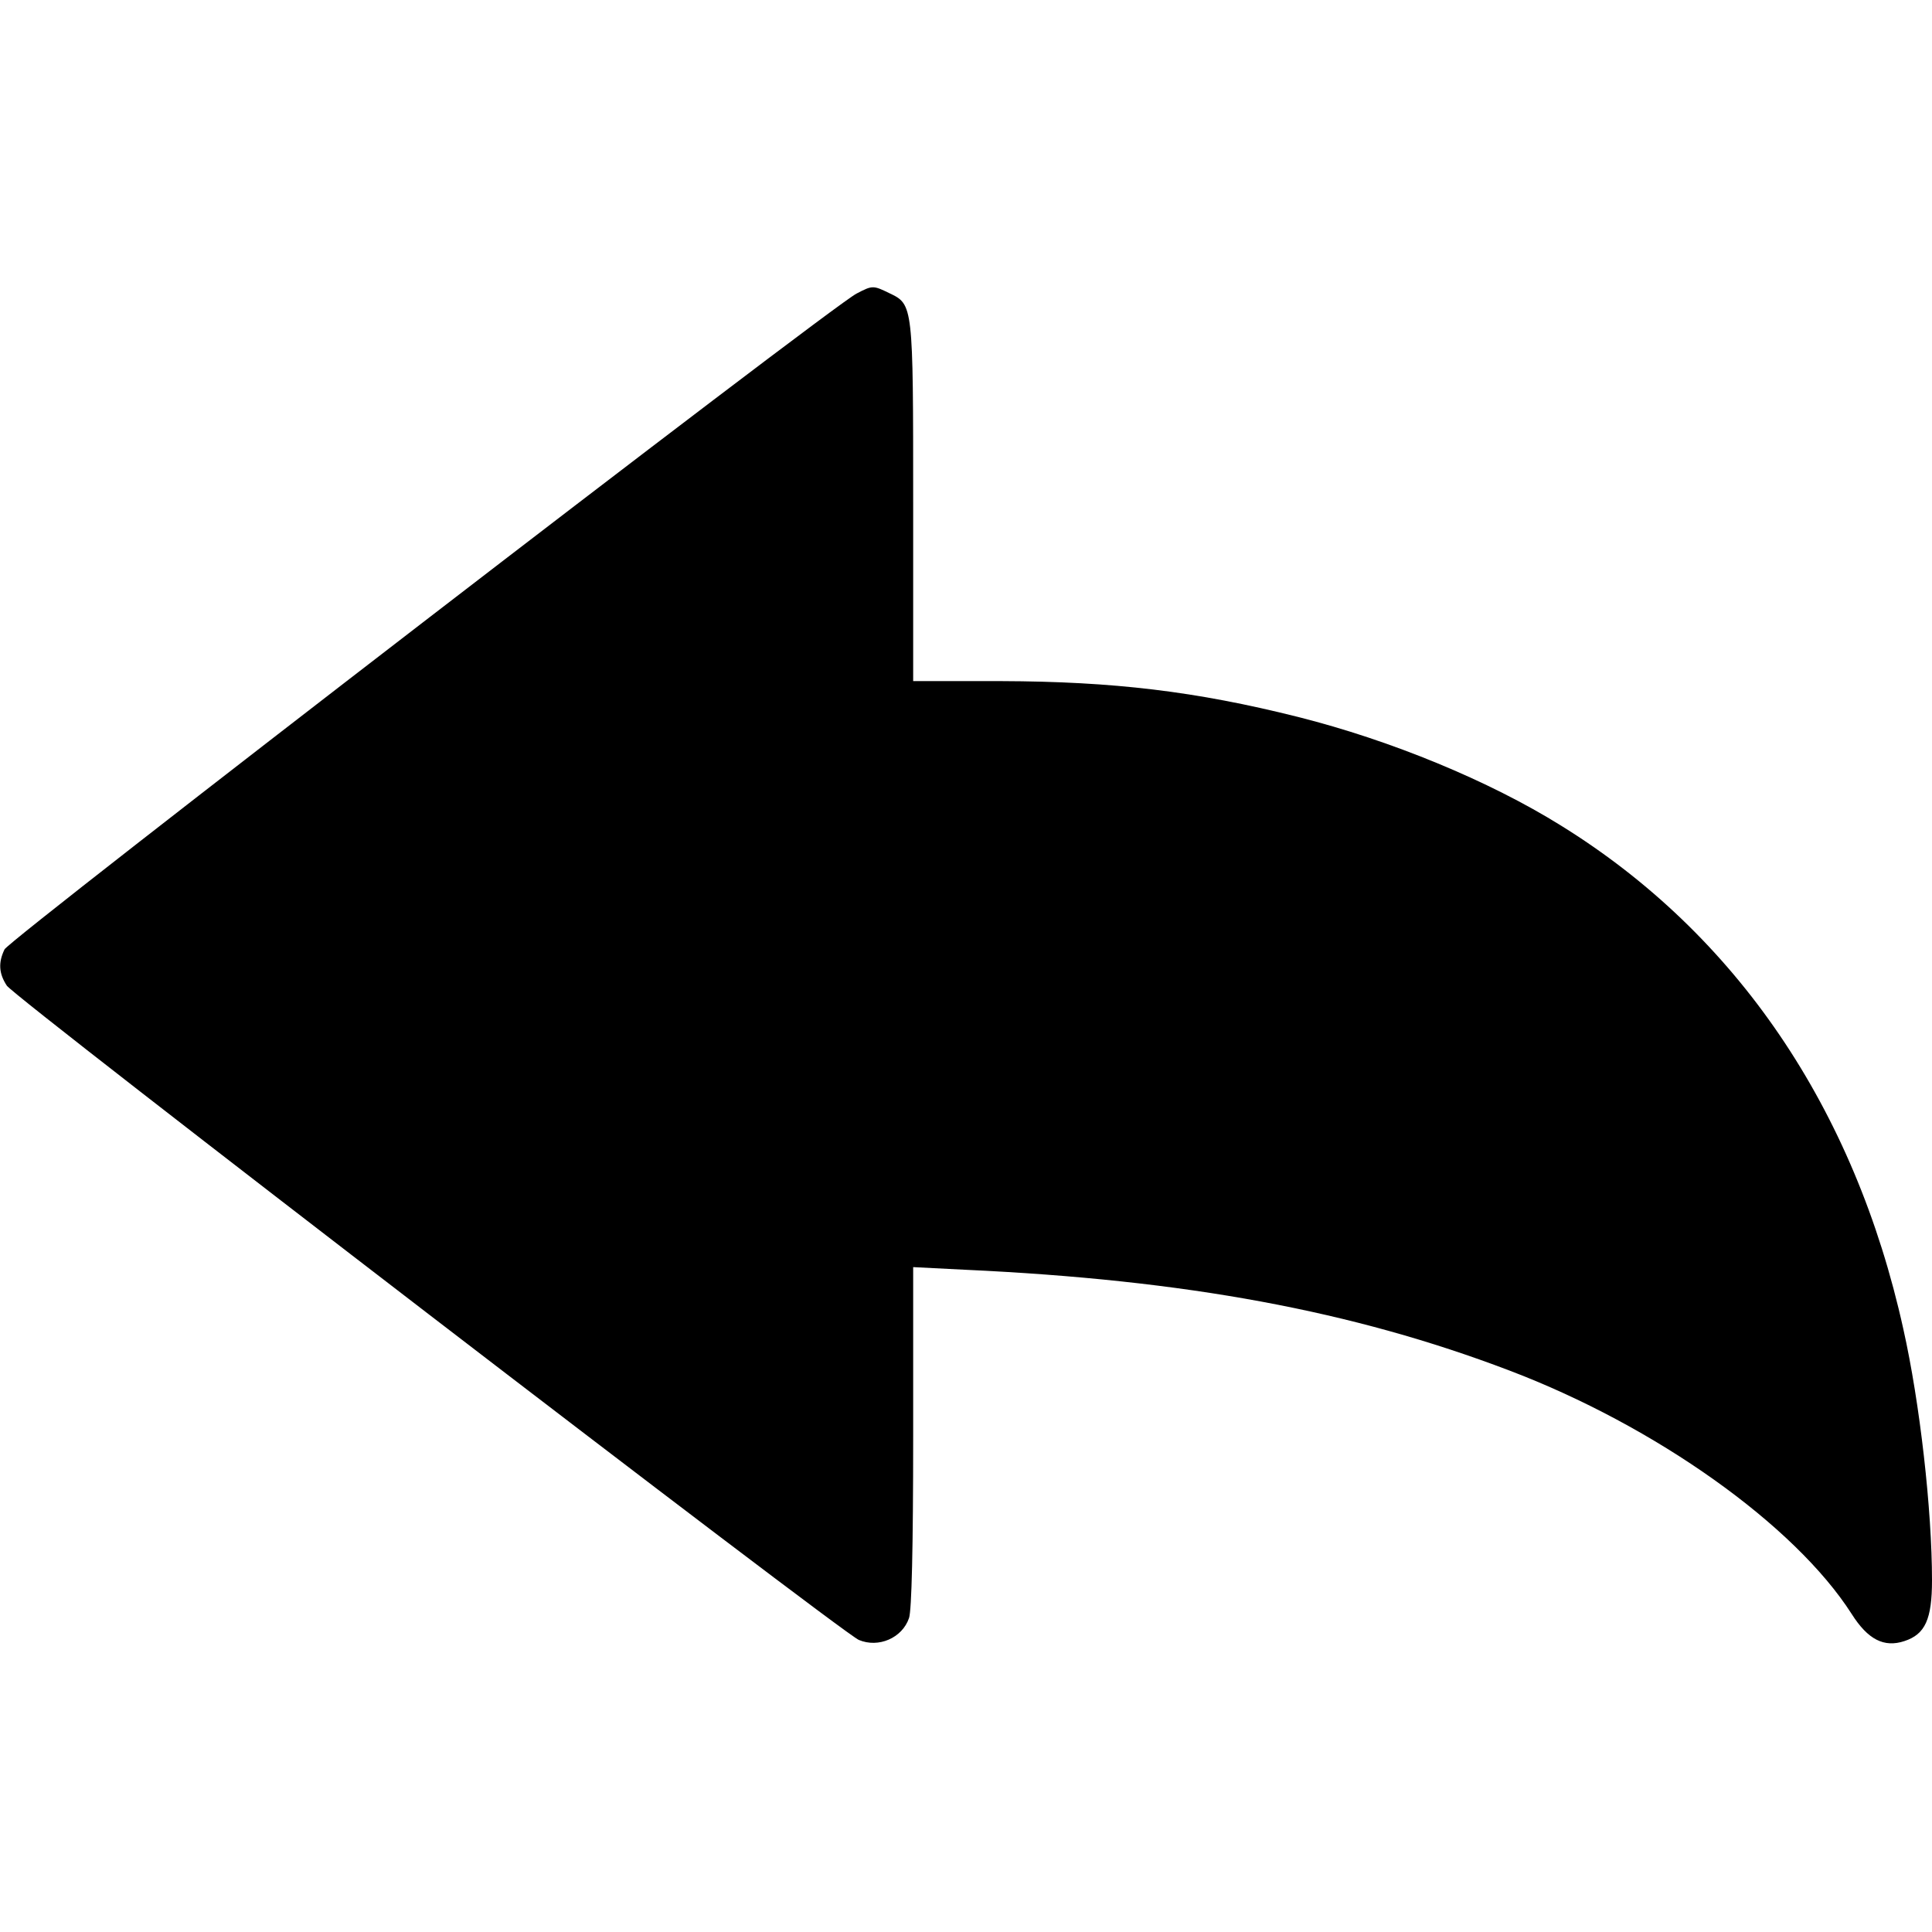
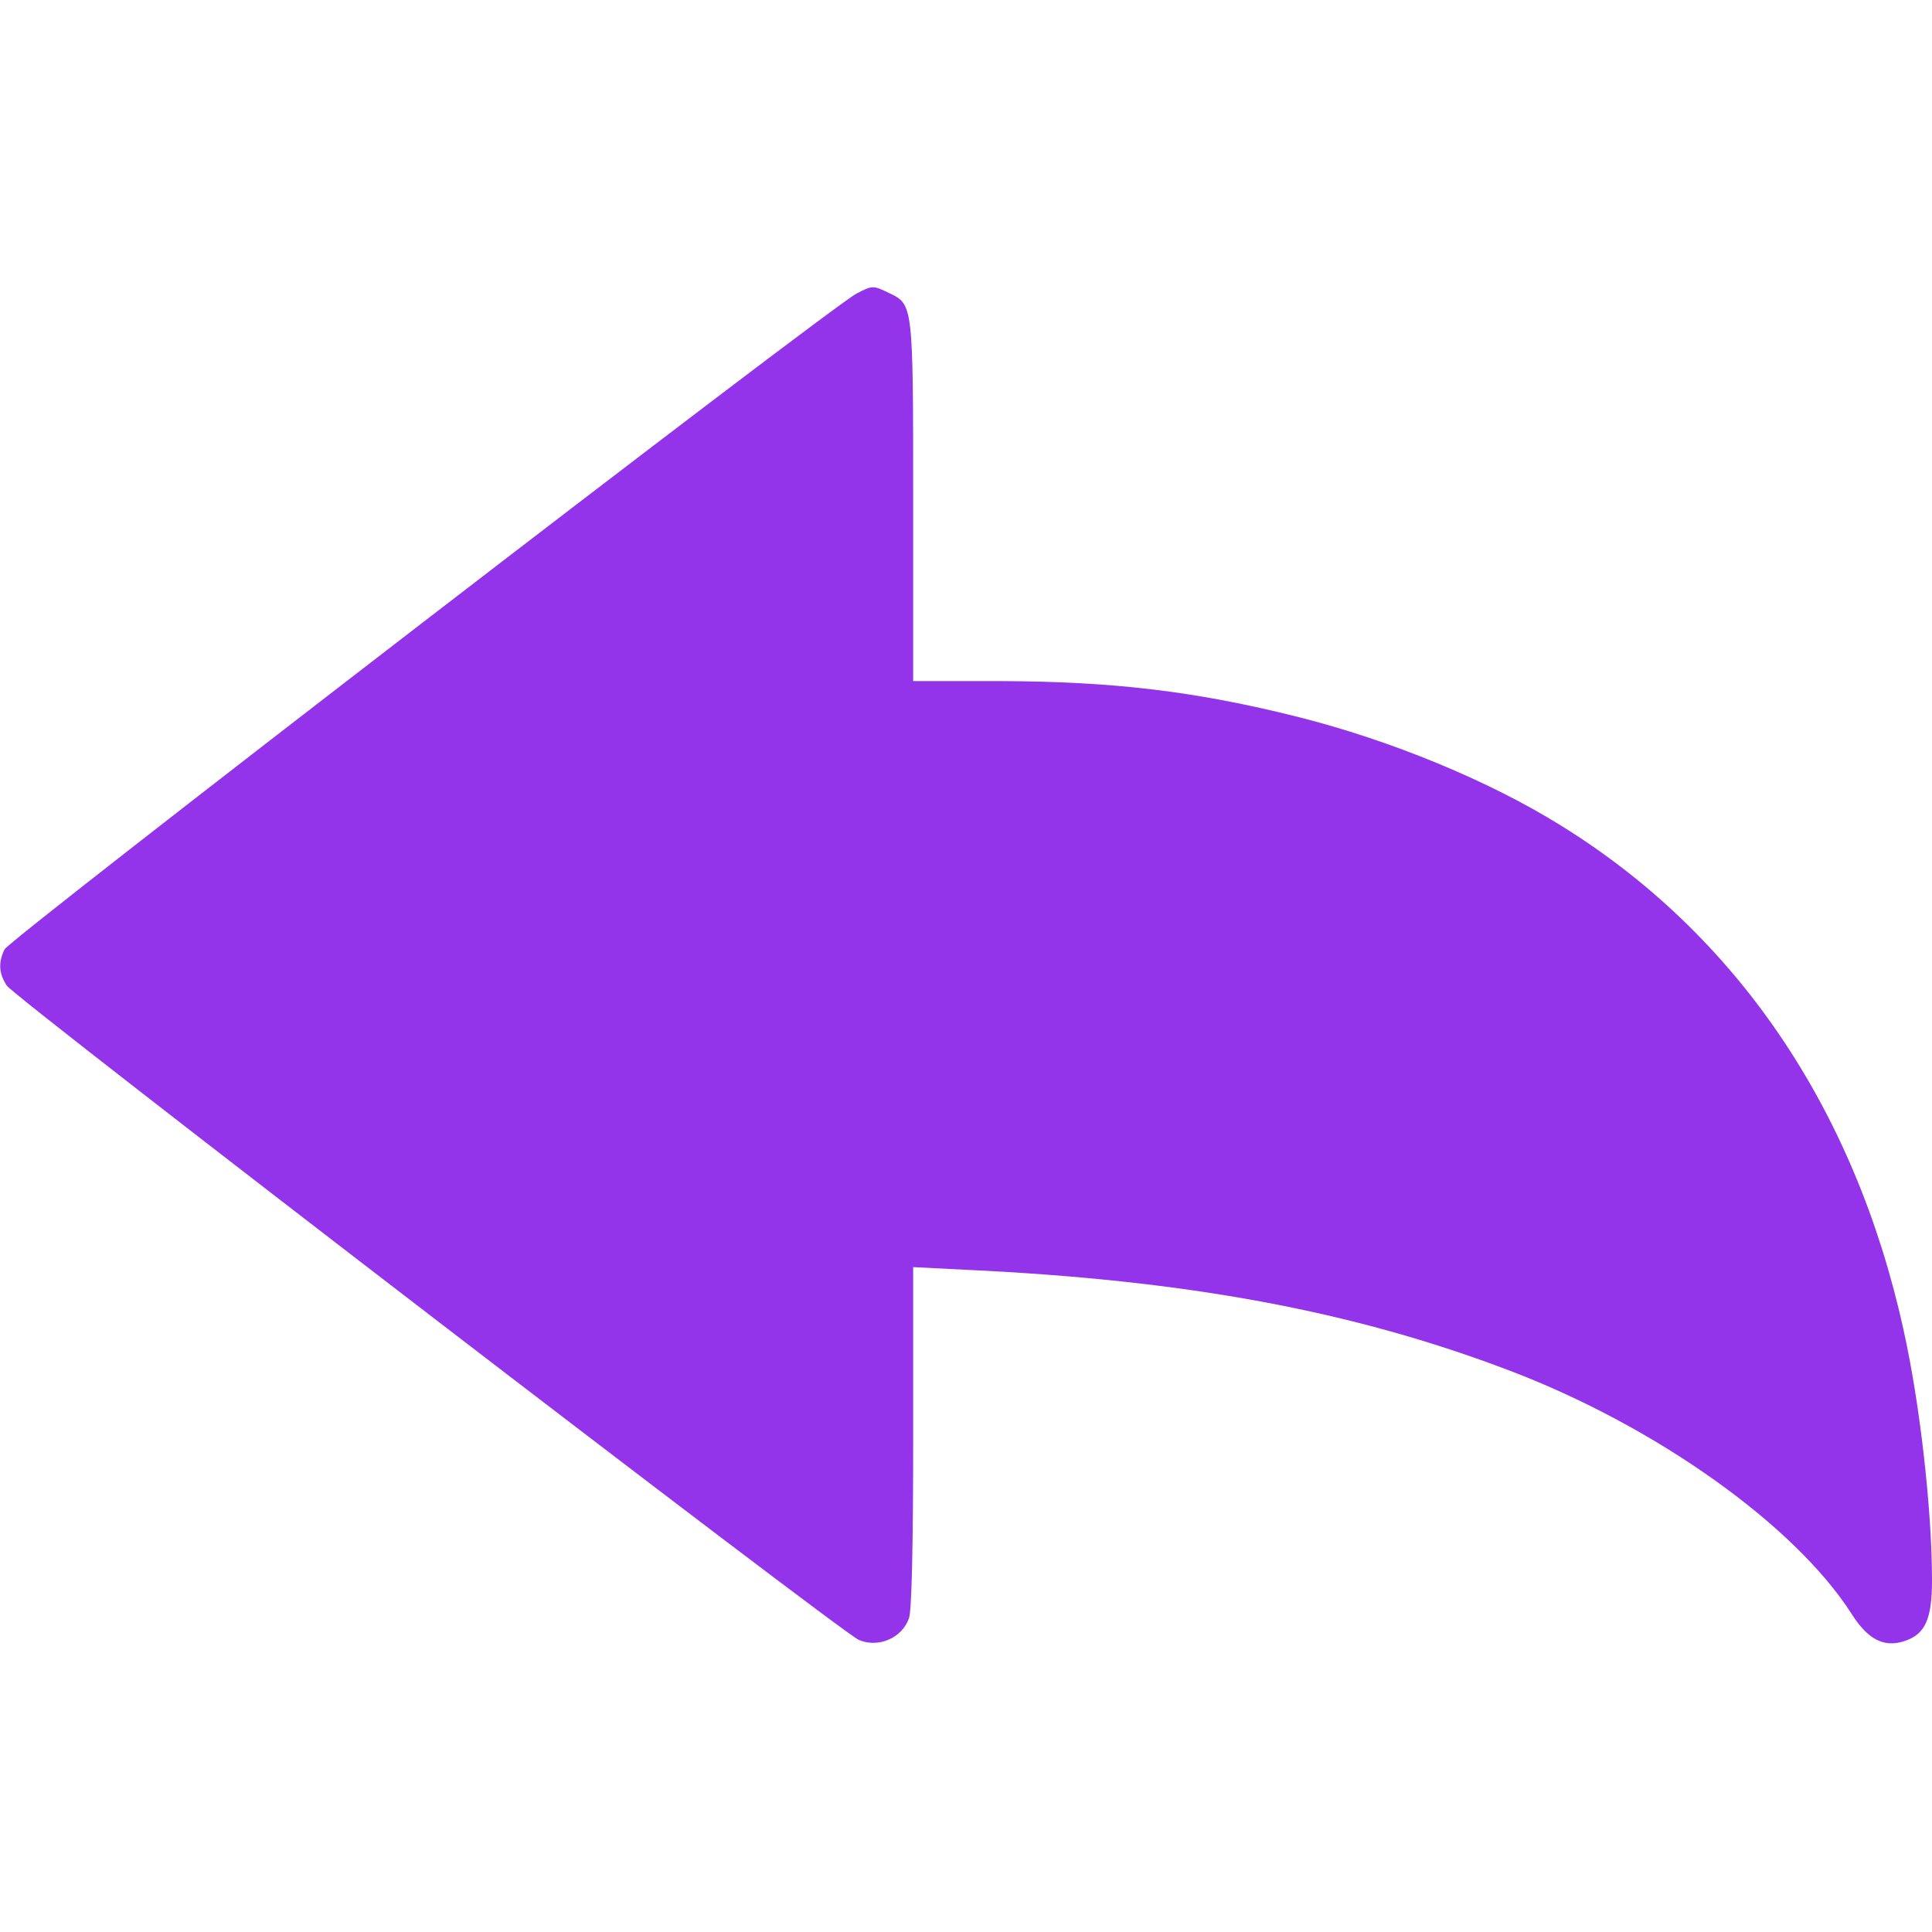
<svg xmlns="http://www.w3.org/2000/svg" version="1.0" width="512pt" height="512pt" viewBox="0 0 512 512" preserveAspectRatio="xMidYMid meet">
-   <g transform="translate(0,512) scale(0.1,-0.1)" fill="#000000" stroke="none">
+   <g transform="translate(0,512) scale(0.1,-0.1)" fill="rgb(147 51 234)" stroke="none">
    <path d="M2270 4342 c-66 -33 -2247 -1712 -2258 -1738 -17 -35 -15 -64 6 -96 20 -32 2211 -1714 2258 -1734 52 -22 115 5 133 58 7 20 11 186 11 481 l0 449 138 -7 c585 -27 1027 -109 1442 -267 387 -147 756 -409 907 -645 43 -68 86 -90 140 -72 55 18 73 58 73 161 0 186 -32 470 -76 666 -129 585 -442 1046 -907 1334 -191 119 -451 226 -697 288 -271 68 -489 94 -787 95 l-233 0 0 473 c0 525 0 525 -63 555 -43 21 -45 21 -87 -1z" />
  </g>
</svg>
